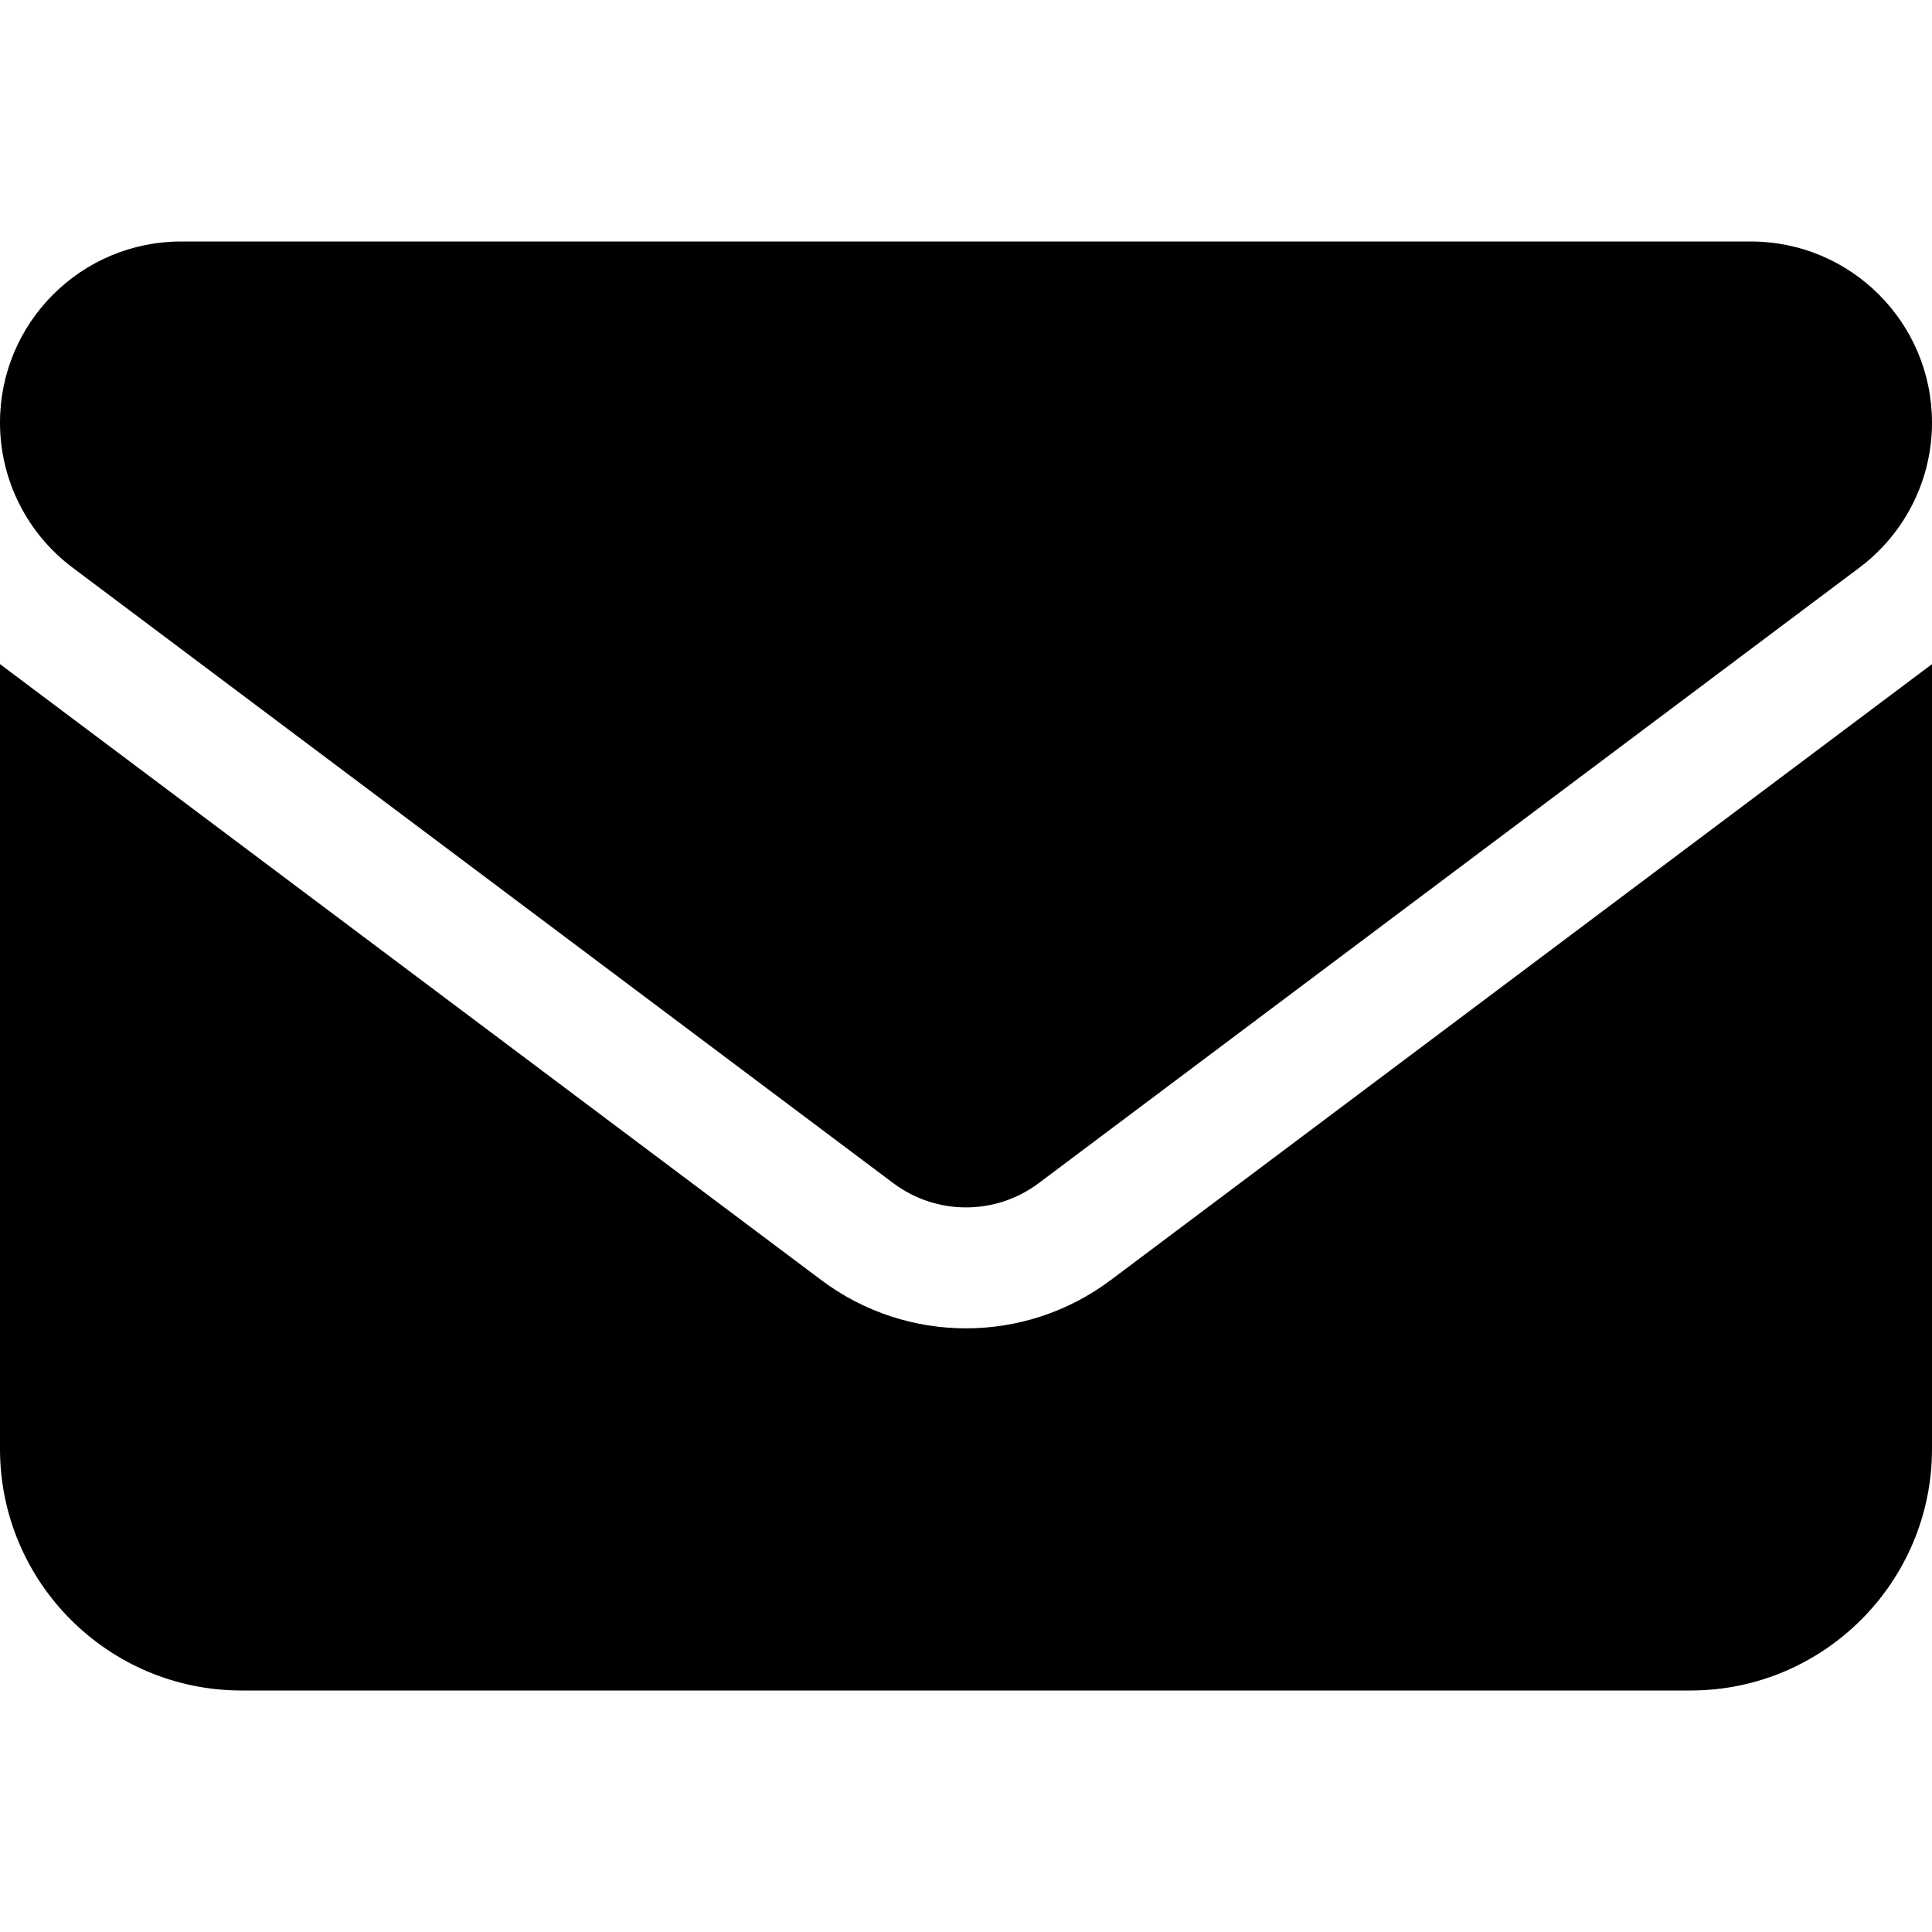
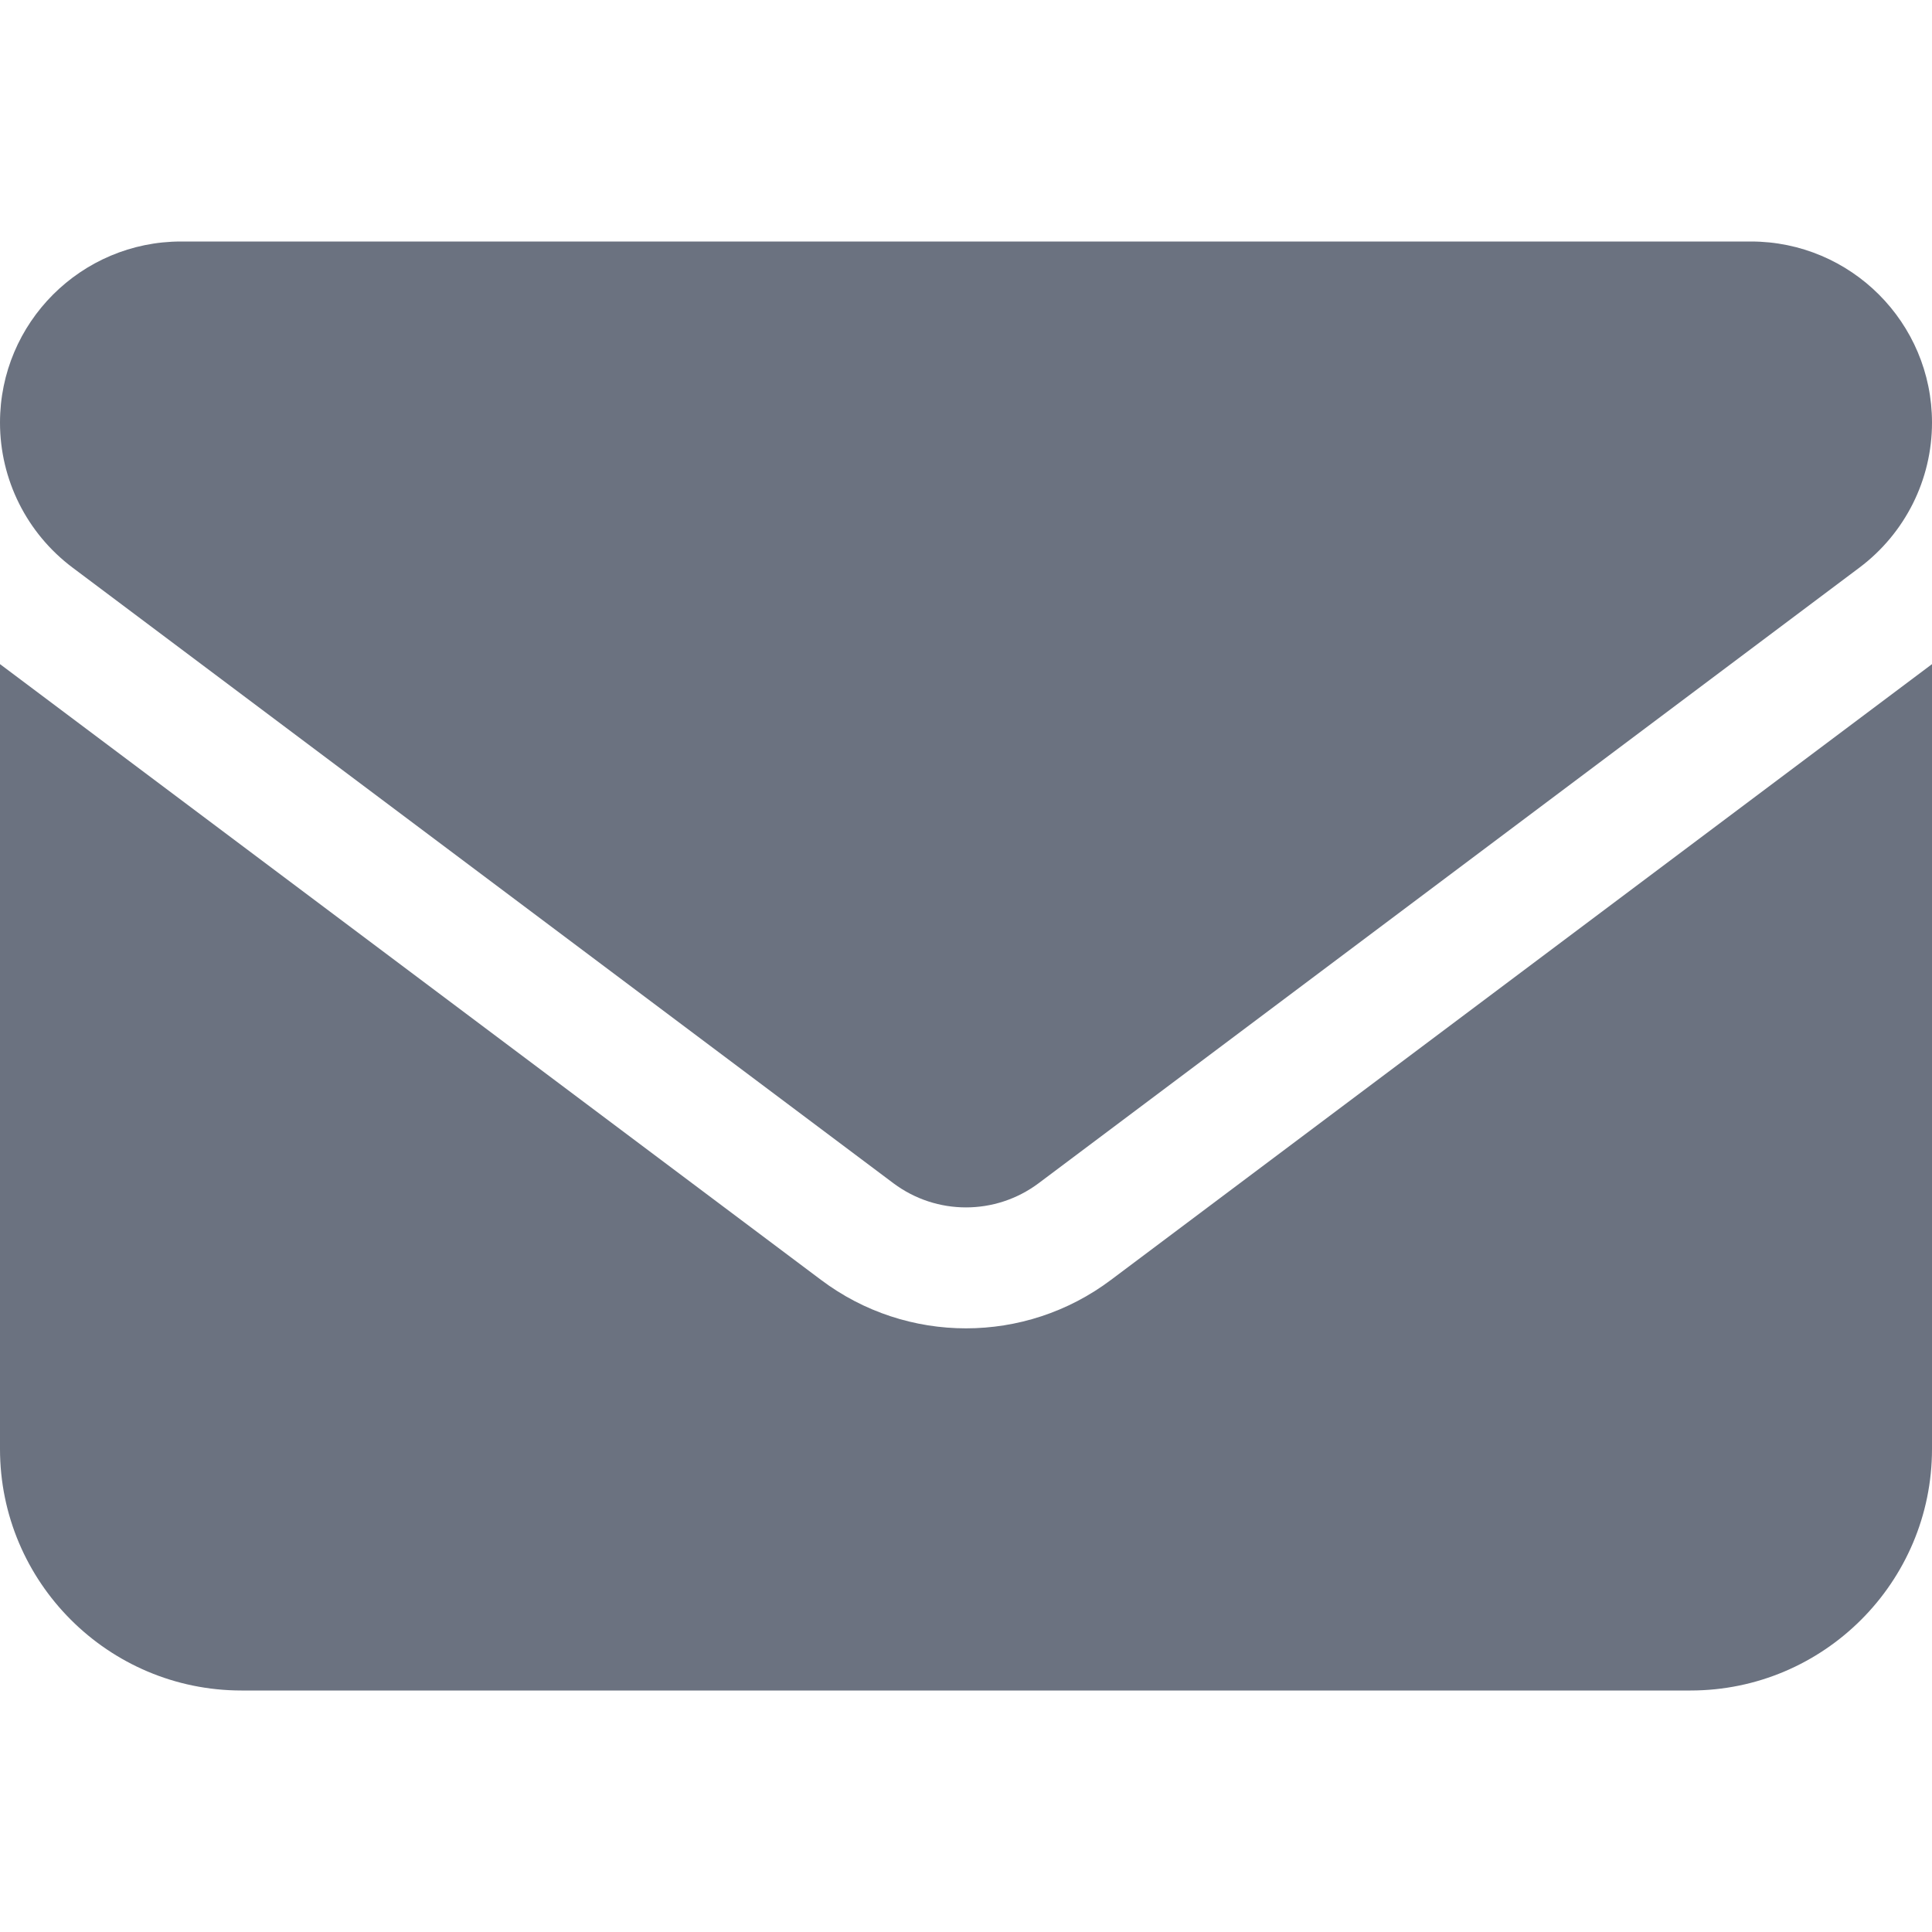
<svg xmlns="http://www.w3.org/2000/svg" viewBox="0 0 512 512">
-   <path d="M48 64C21.5 64 0 85.5 0 112c0 15.1 7.1 29.3 19.2 38.4l217.6 163.2c11.4 8.5 27 8.5 38.4 0l217.6-163.2c12.1-9.1 19.2-23.3 19.2-38.4 0-26.5-21.5-48-48-48H48zM0 176v208c0 35.3 28.7 64 64 64h384c35.3 0 64-28.7 64-64V176L294.4 339.2a63.9 63.9 0 0 1-76.8 0L0 176z" />
+   <path d="M48 64C21.5 64 0 85.5 0 112c0 15.1 7.1 29.3 19.2 38.4l217.6 163.2c11.4 8.5 27 8.5 38.4 0l217.6-163.2c12.1-9.1 19.2-23.3 19.2-38.4 0-26.5-21.5-48-48-48H48zM0 176v208c0 35.3 28.7 64 64 64h384c35.3 0 64-28.7 64-64V176L294.4 339.2a63.9 63.9 0 0 1-76.8 0L0 176z" fill="#6b7280" />
</svg>
